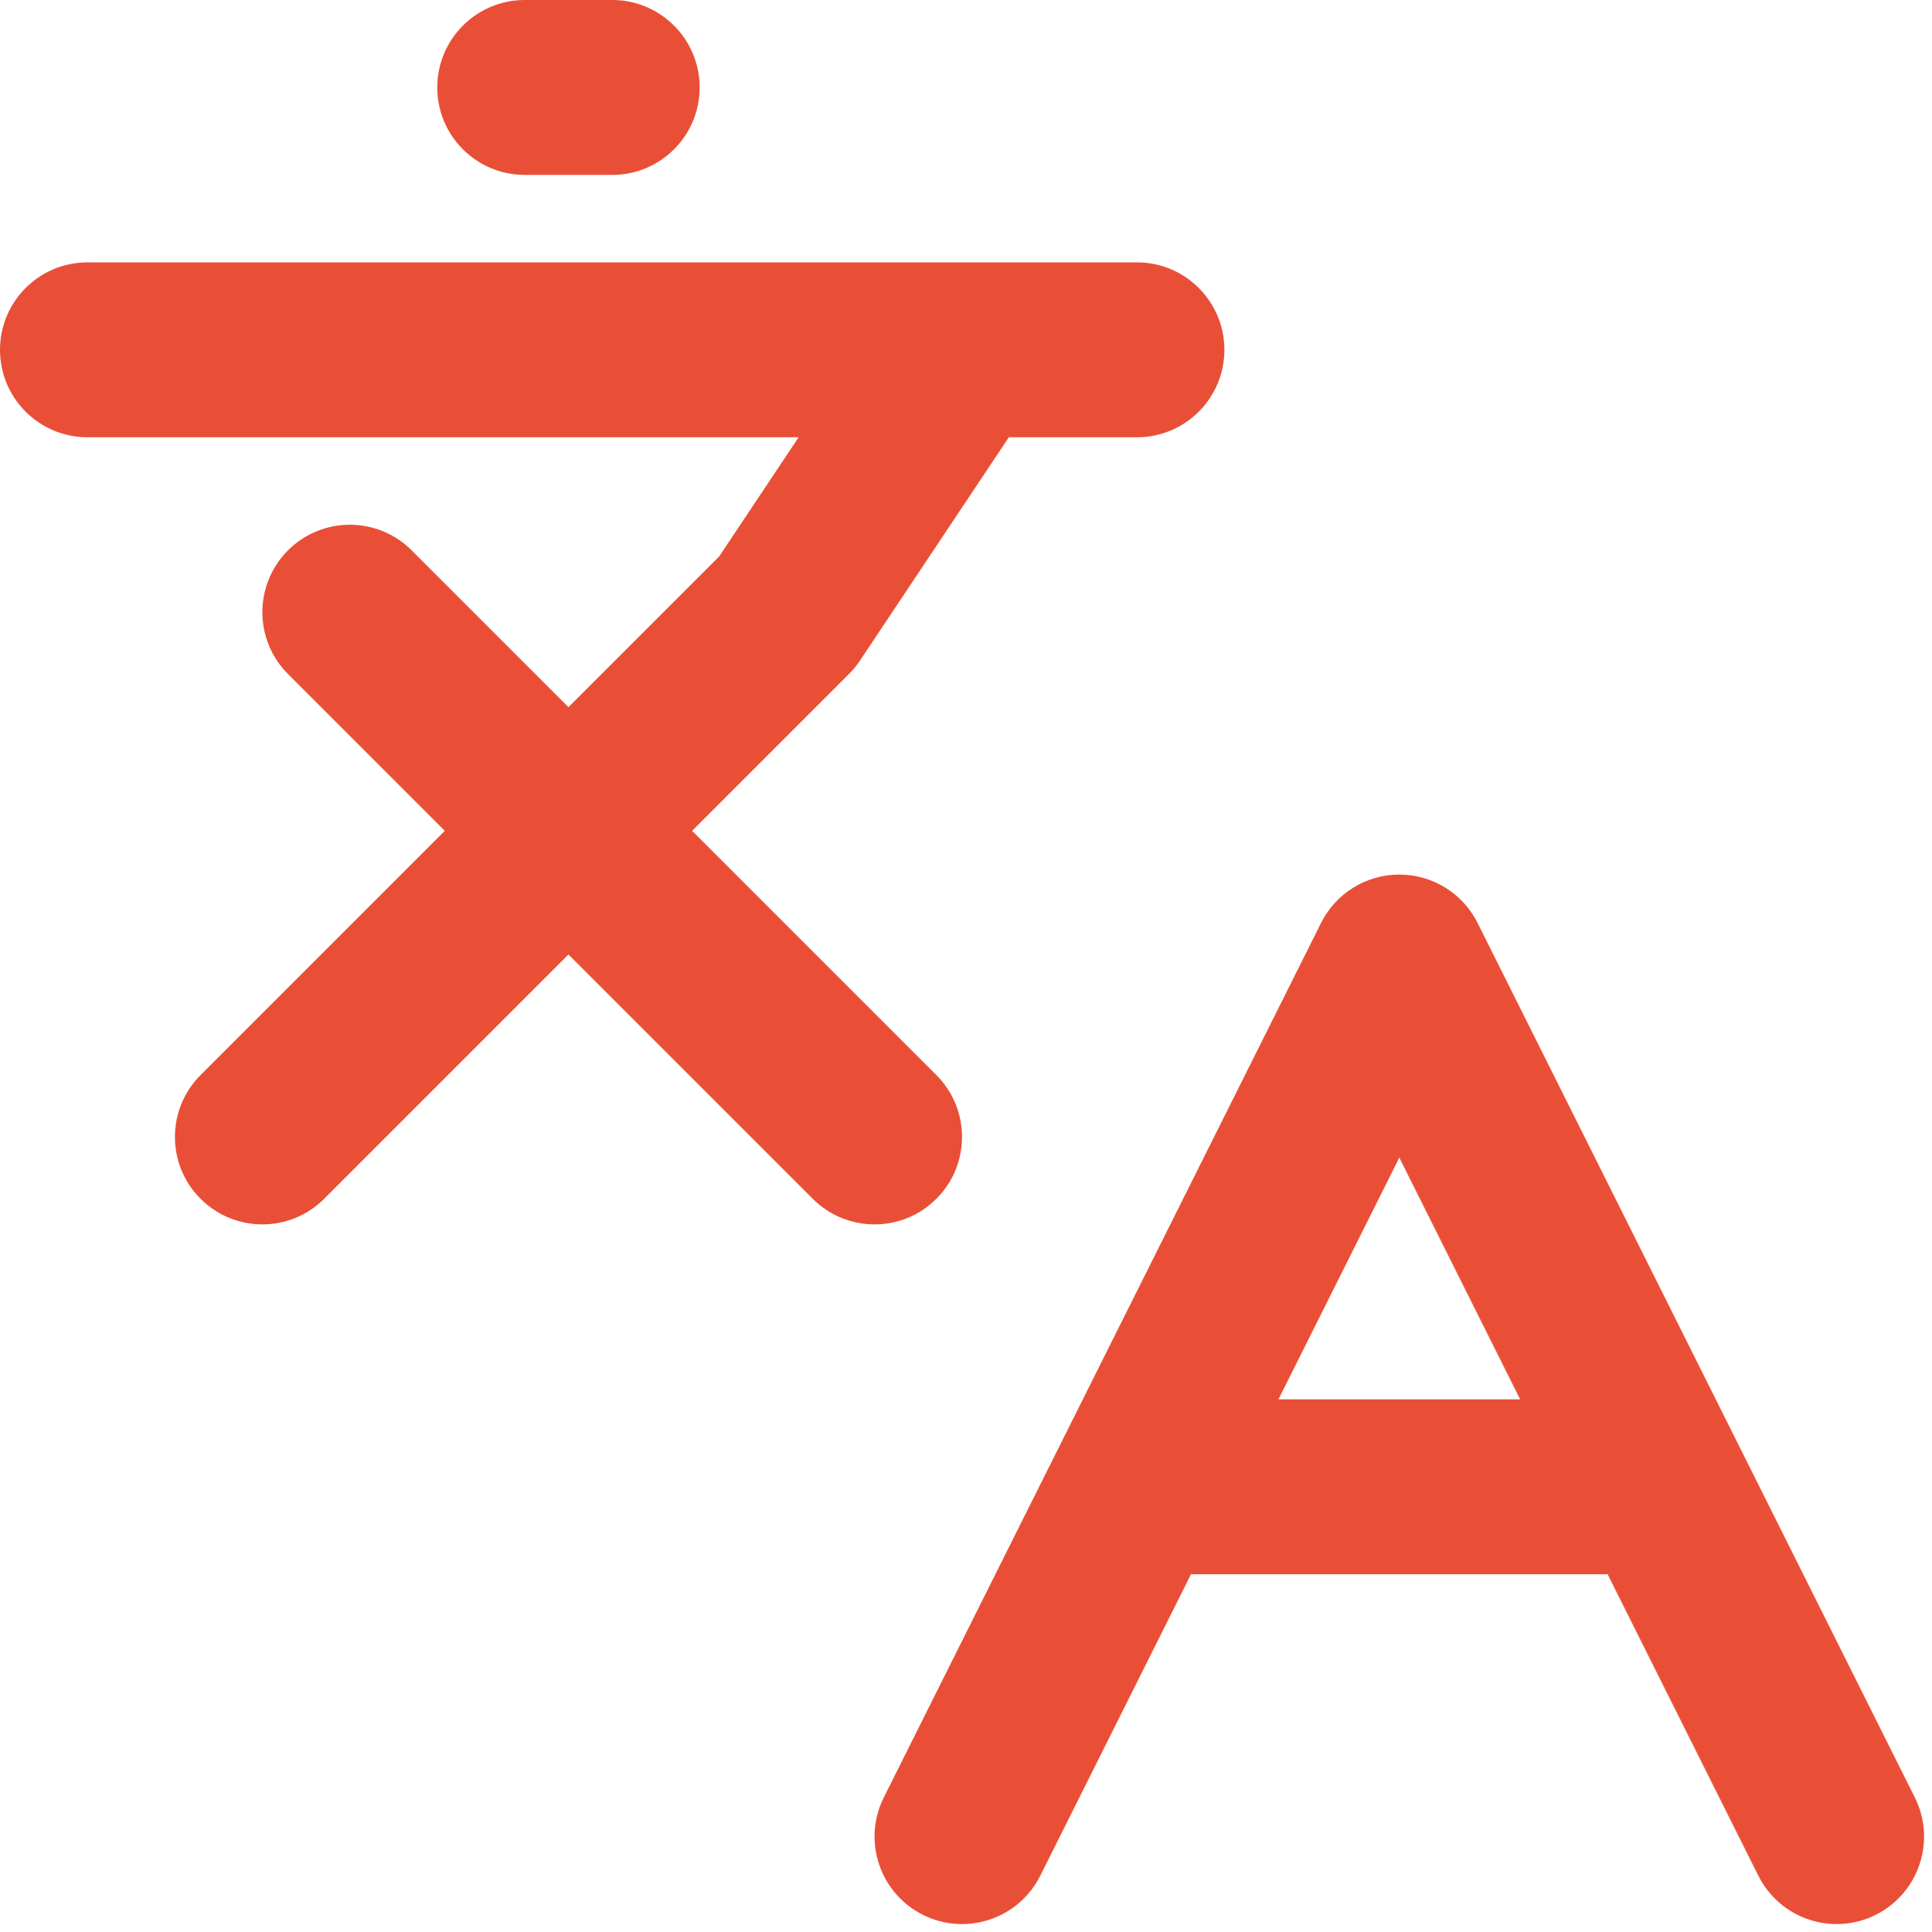
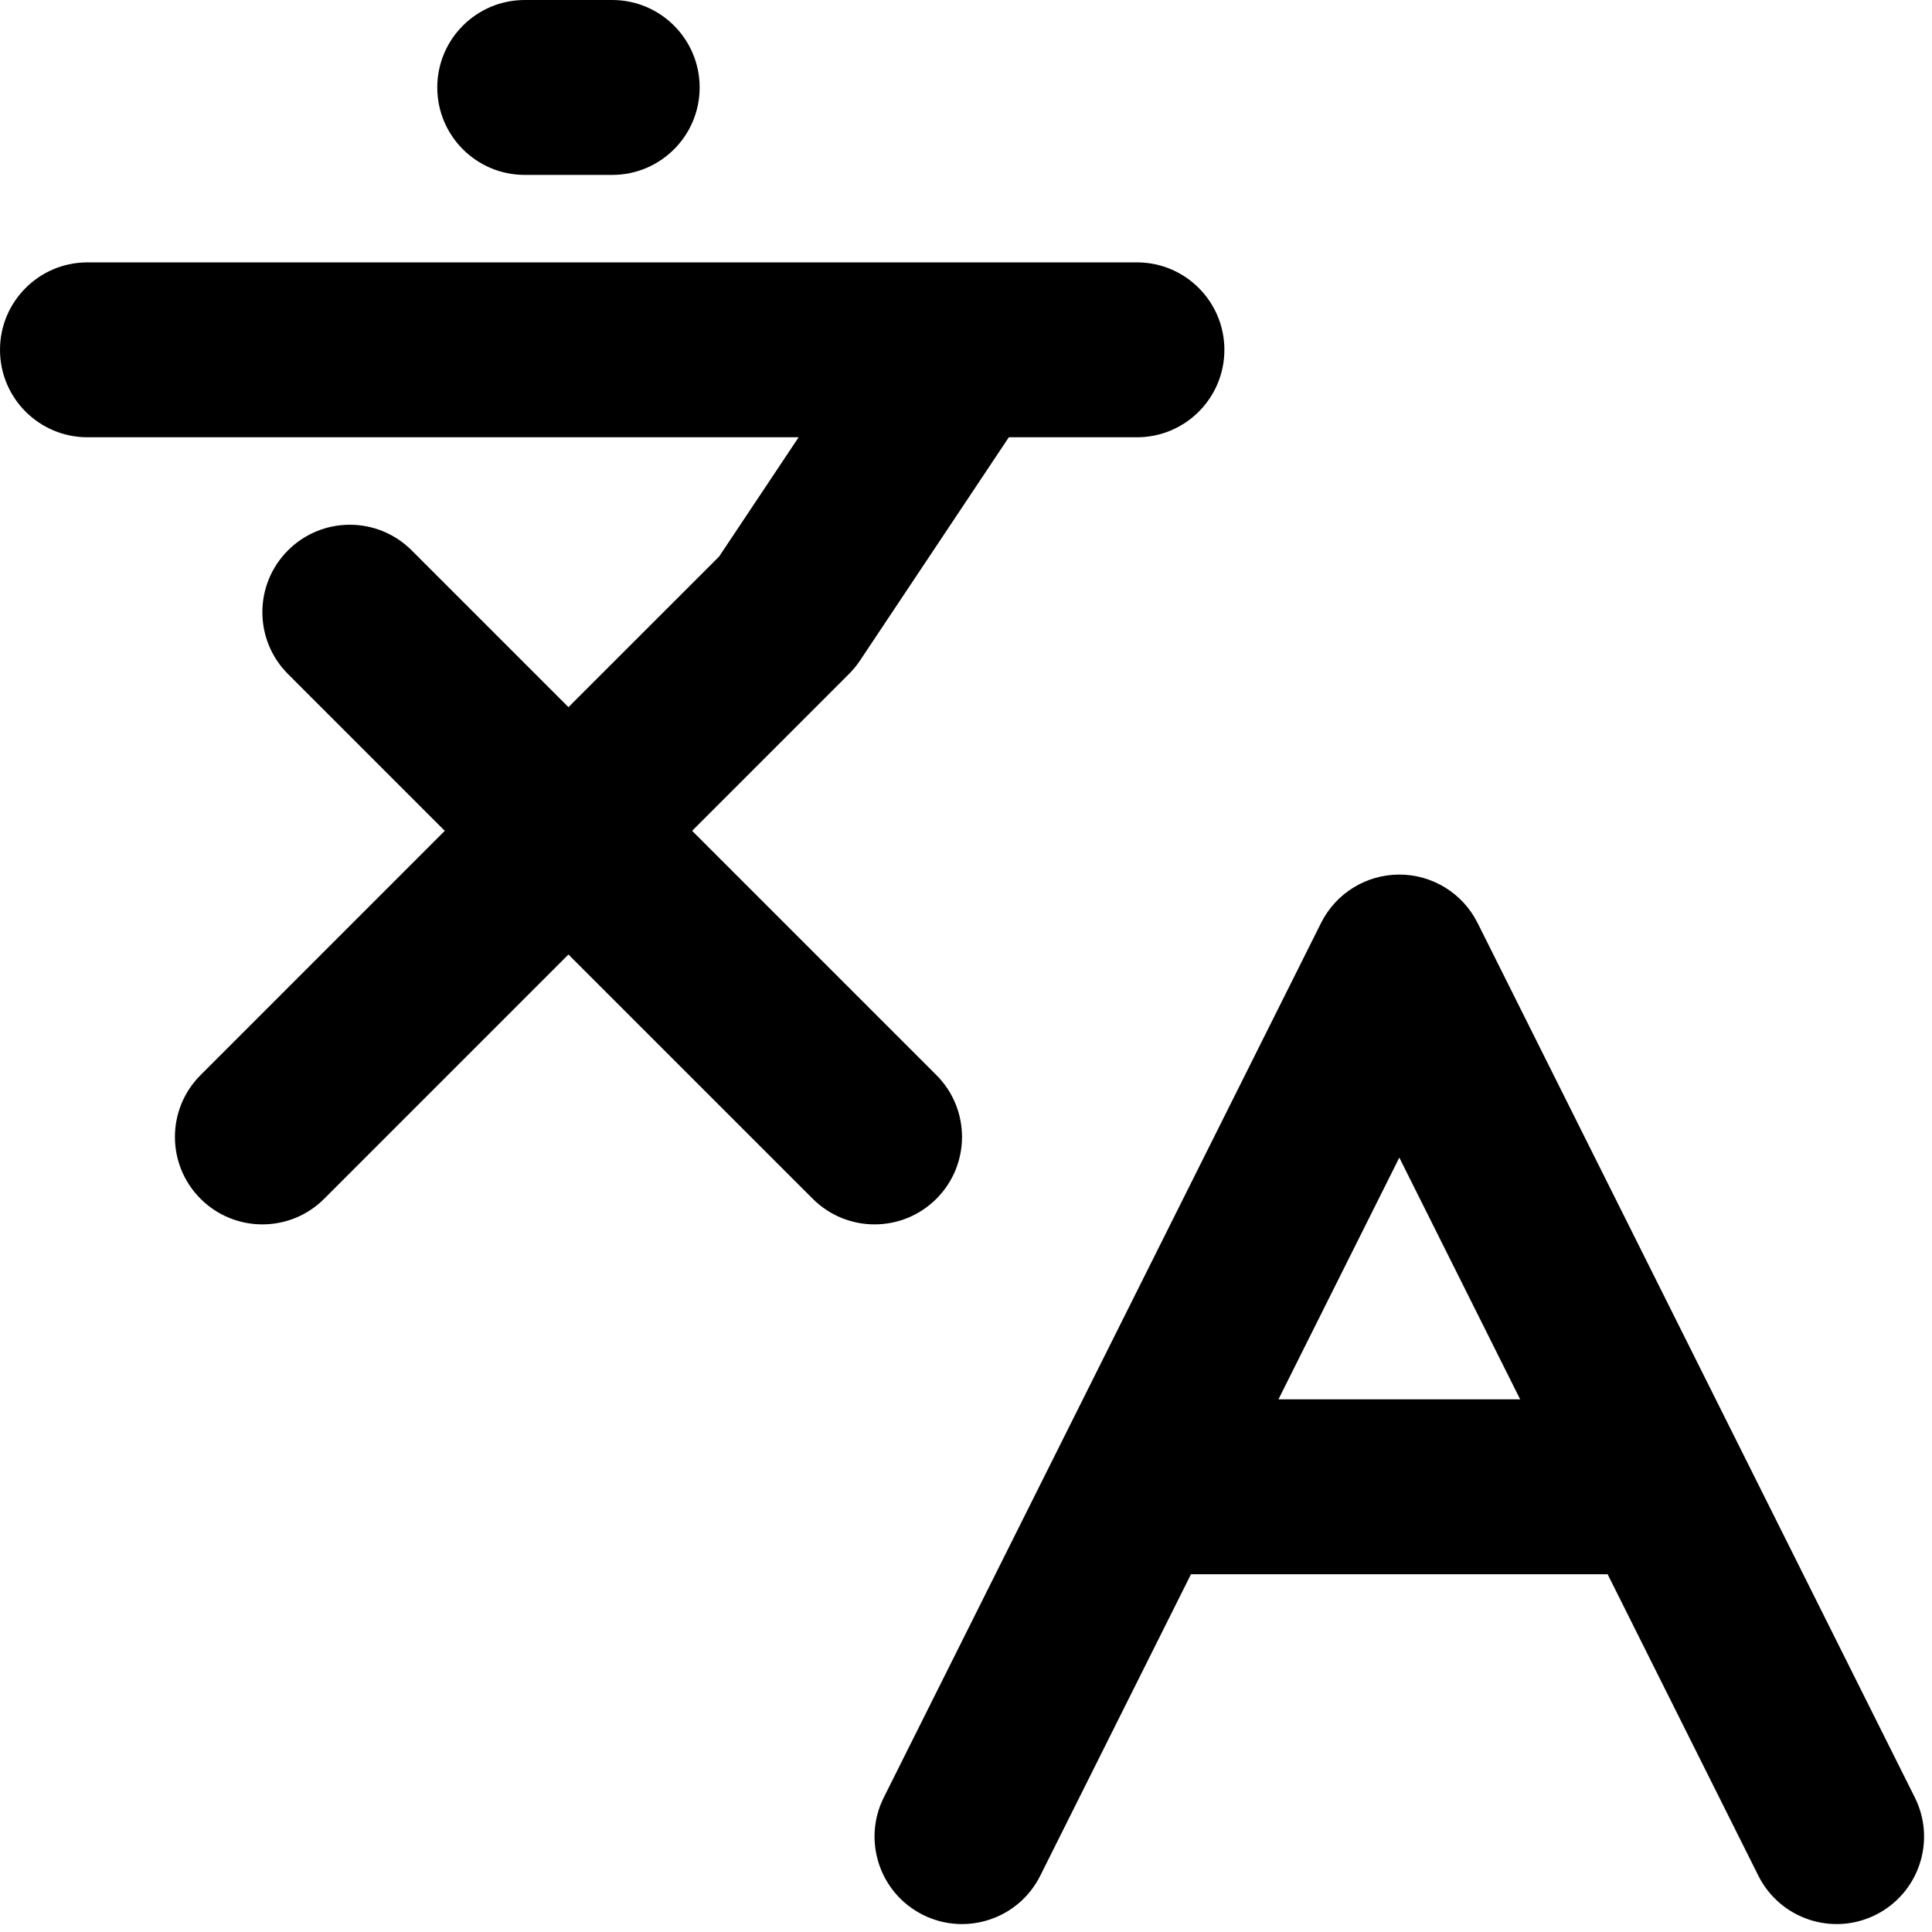
<svg xmlns="http://www.w3.org/2000/svg" width="81" height="81" viewBox="0 0 81 81" fill="none">
-   <path d="M58.667 36.667C60.056 36.667 61.325 37.451 61.947 38.693L80.28 75.36C81.186 77.171 80.451 79.374 78.64 80.28C76.829 81.186 74.626 80.451 73.72 78.64L67.4 66H49.933L43.613 78.64C42.708 80.451 40.505 81.186 38.693 80.28C36.882 79.374 36.148 77.171 37.053 75.36L55.387 38.693C56.008 37.451 57.278 36.667 58.667 36.667ZM53.6 58.667H63.733L58.667 48.533L53.6 58.667ZM47.667 11C49.692 11 51.333 12.642 51.333 14.667C51.333 16.692 49.692 18.333 47.667 18.333H42.296L36.051 27.701C35.917 27.901 35.763 28.088 35.592 28.259L29.018 34.833L39.259 45.074C40.691 46.506 40.691 48.827 39.259 50.259C37.827 51.691 35.506 51.691 34.074 50.259L23.833 40.018L13.592 50.259C12.161 51.691 9.839 51.691 8.408 50.259C6.976 48.827 6.976 46.506 8.408 45.074L18.648 34.833L12.074 28.259C10.642 26.827 10.642 24.506 12.074 23.074C13.506 21.642 15.827 21.642 17.259 23.074L23.833 29.648L30.15 23.332L33.483 18.333H3.667C1.642 18.333 0 16.692 0 14.667C0 12.642 1.642 11 3.667 11H47.667ZM25.667 0C27.692 0 29.333 1.642 29.333 3.667C29.333 5.692 27.692 7.333 25.667 7.333H22C19.975 7.333 18.333 5.692 18.333 3.667C18.333 1.642 19.975 0 22 0H25.667Z" fill="#E94F37" />
+   <path d="M58.667 36.667C60.056 36.667 61.325 37.451 61.947 38.693L80.28 75.36C81.186 77.171 80.451 79.374 78.64 80.28C76.829 81.186 74.626 80.451 73.72 78.64L67.4 66H49.933L43.613 78.64C42.708 80.451 40.505 81.186 38.693 80.28C36.882 79.374 36.148 77.171 37.053 75.36L55.387 38.693C56.008 37.451 57.278 36.667 58.667 36.667ZM53.6 58.667H63.733L58.667 48.533L53.6 58.667ZM47.667 11C49.692 11 51.333 12.642 51.333 14.667C51.333 16.692 49.692 18.333 47.667 18.333H42.296L36.051 27.701C35.917 27.901 35.763 28.088 35.592 28.259L29.018 34.833L39.259 45.074C40.691 46.506 40.691 48.827 39.259 50.259C37.827 51.691 35.506 51.691 34.074 50.259L23.833 40.018L13.592 50.259C12.161 51.691 9.839 51.691 8.408 50.259C6.976 48.827 6.976 46.506 8.408 45.074L18.648 34.833L12.074 28.259C10.642 26.827 10.642 24.506 12.074 23.074C13.506 21.642 15.827 21.642 17.259 23.074L23.833 29.648L30.15 23.332L33.483 18.333H3.667C1.642 18.333 0 16.692 0 14.667C0 12.642 1.642 11 3.667 11H47.667ZM25.667 0C27.692 0 29.333 1.642 29.333 3.667C29.333 5.692 27.692 7.333 25.667 7.333H22C19.975 7.333 18.333 5.692 18.333 3.667C18.333 1.642 19.975 0 22 0H25.667Z" fill="currentColor" />
</svg>
